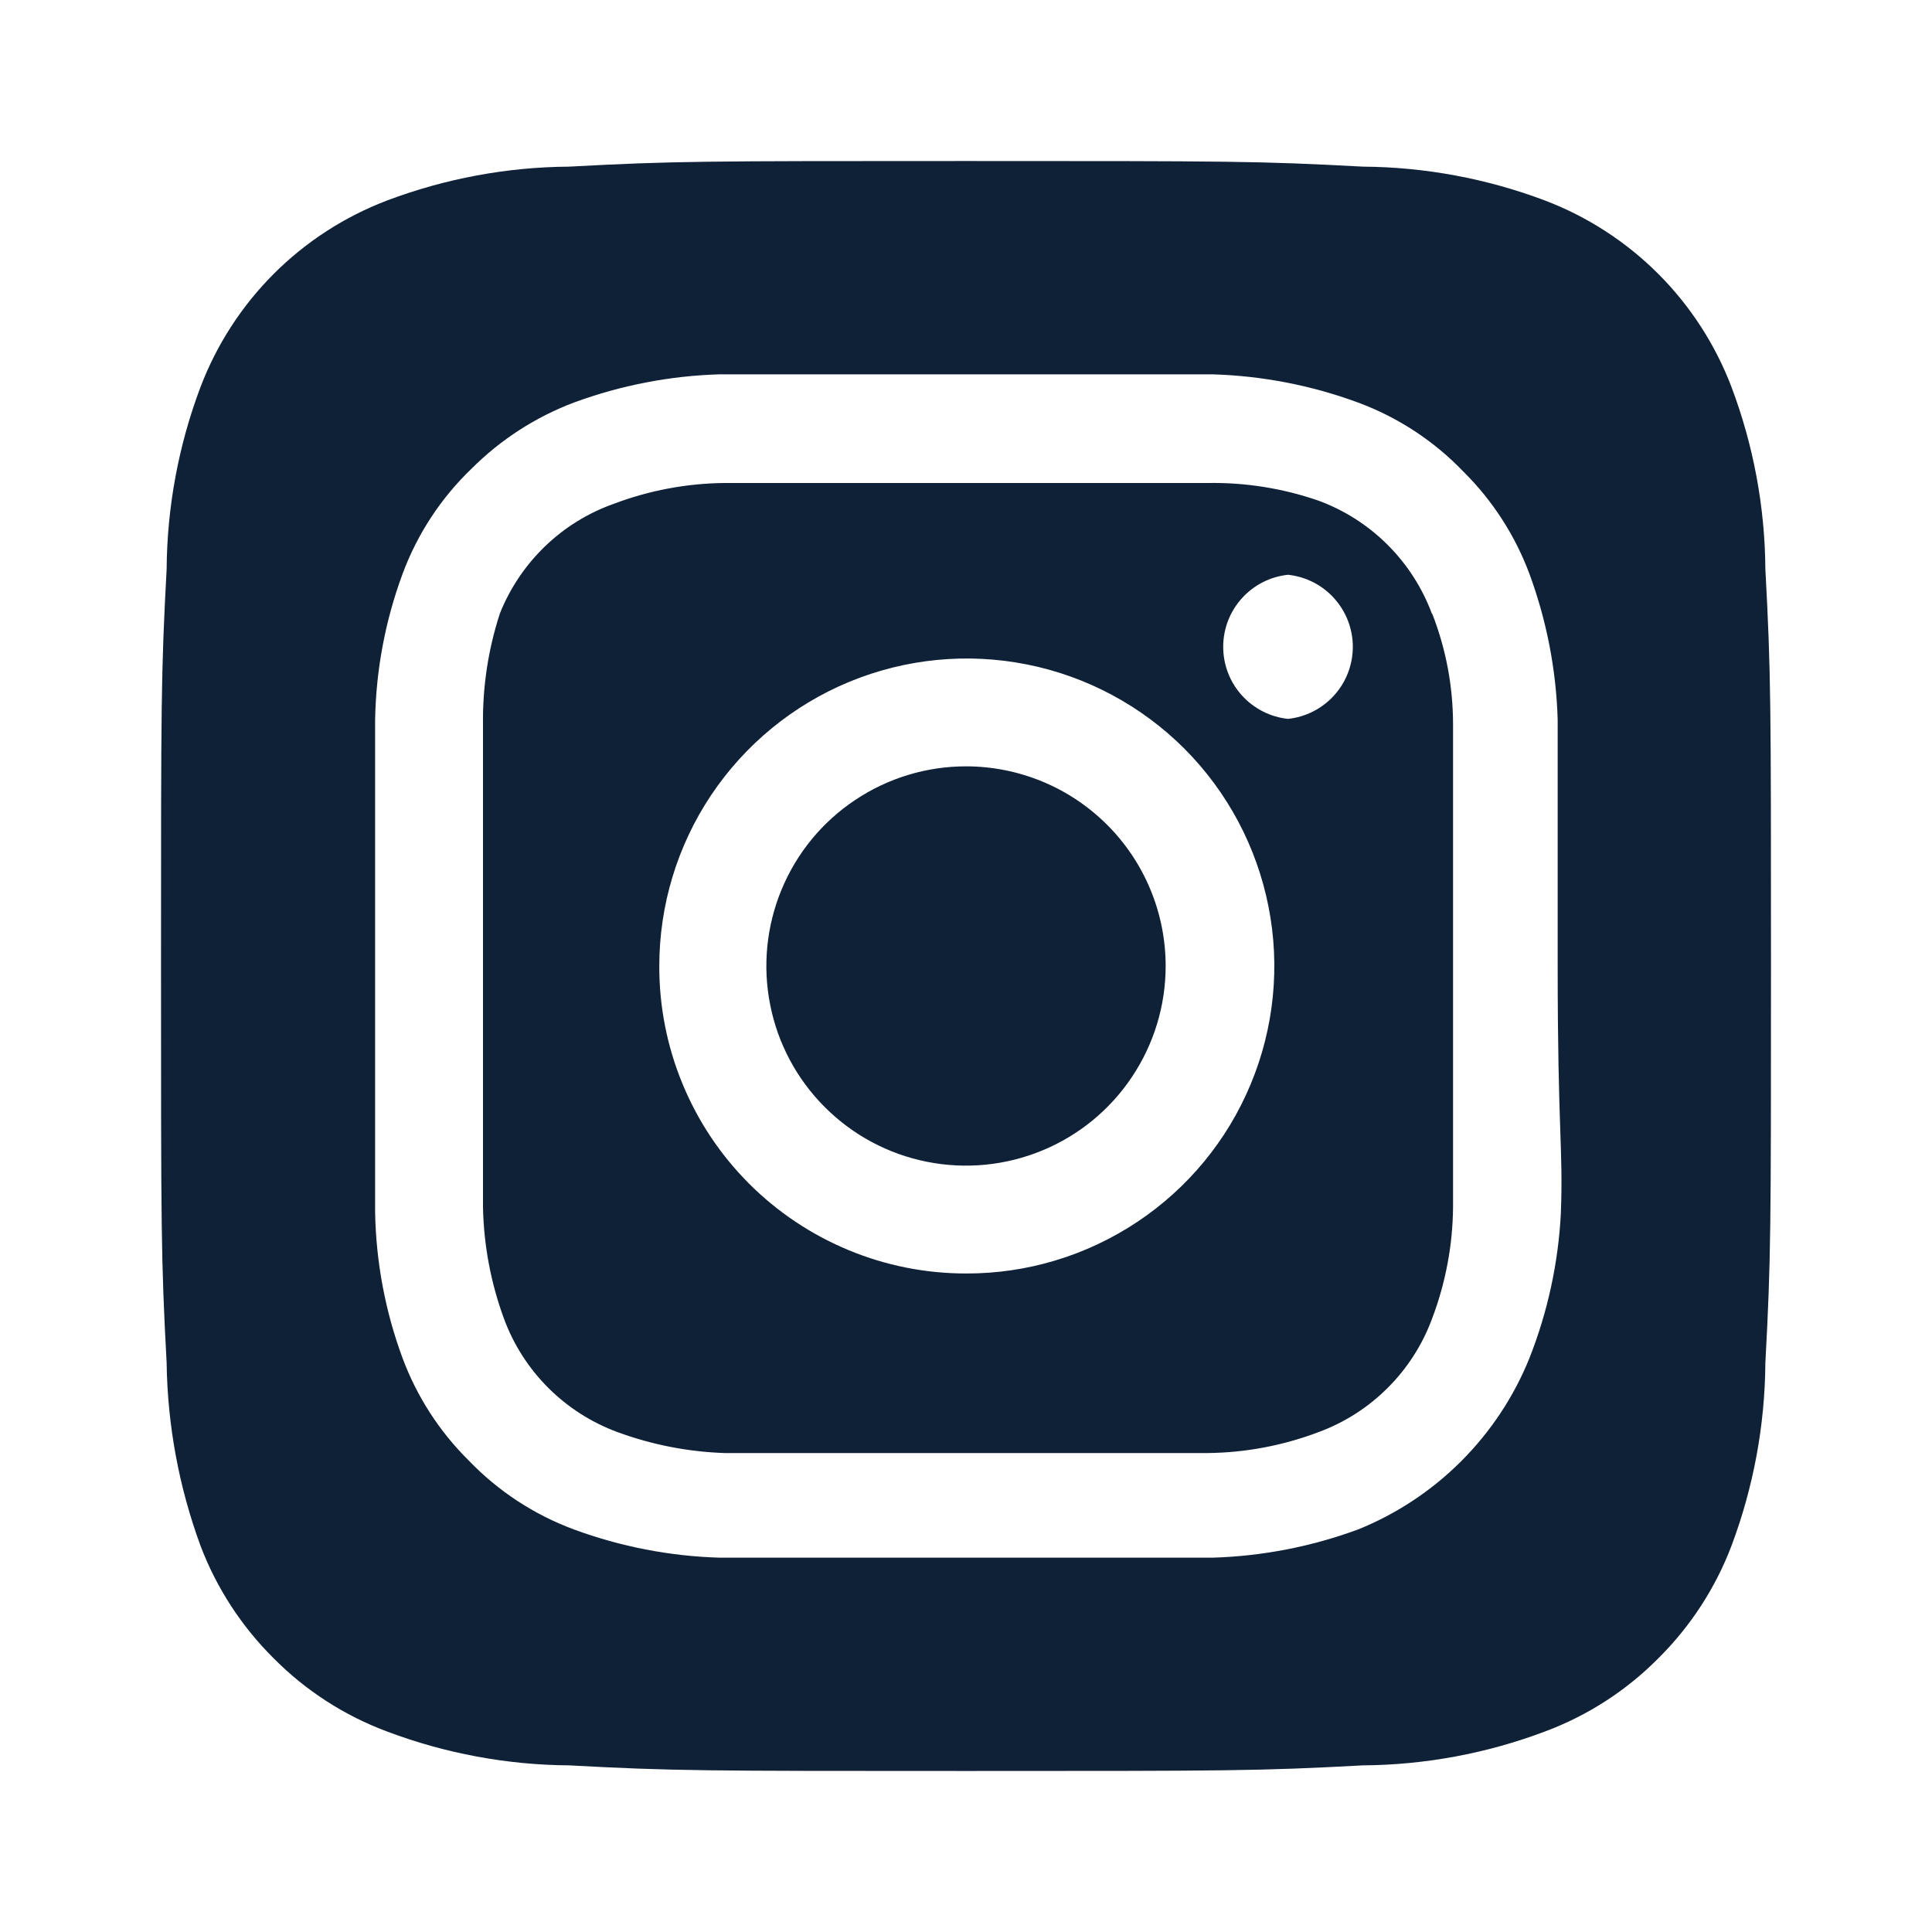
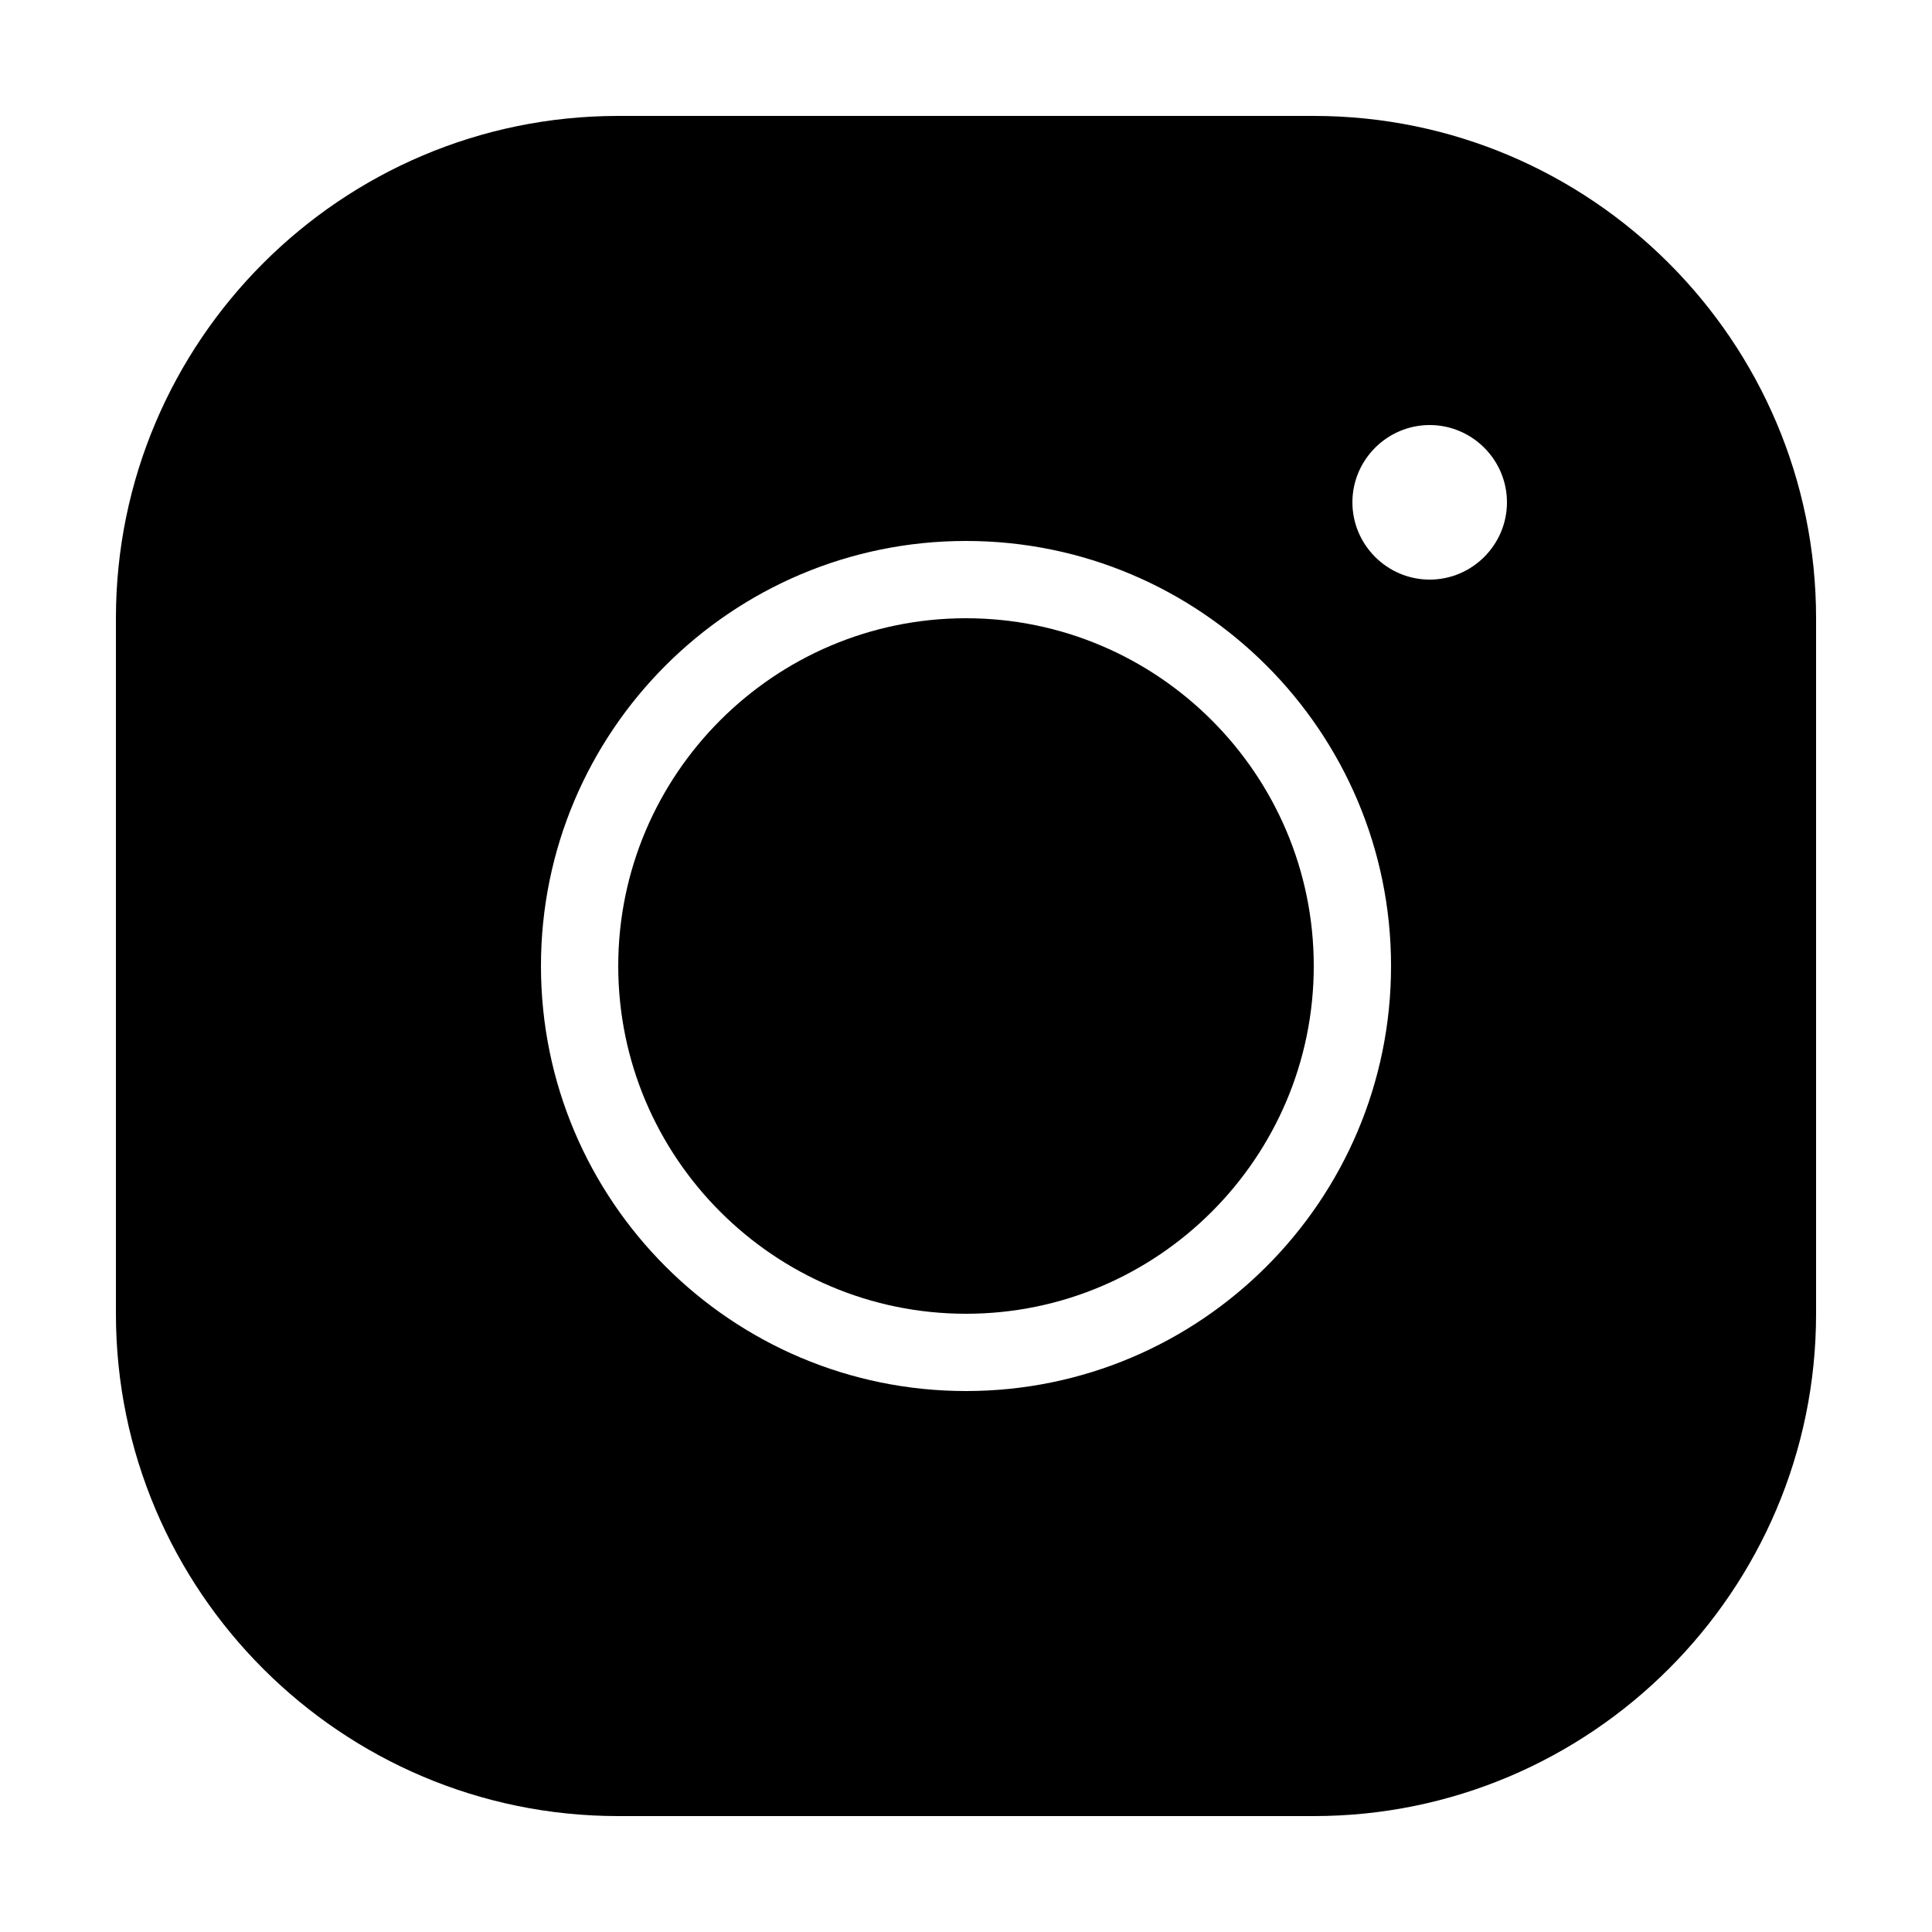
- <svg xmlns="http://www.w3.org/2000/svg" width="32" height="32" viewBox="0 0 32 32" fill="none">
-   <path d="M16 12.693C15.346 12.693 14.707 12.887 14.163 13.251C13.619 13.614 13.195 14.13 12.945 14.735C12.695 15.339 12.629 16.004 12.757 16.645C12.884 17.287 13.199 17.876 13.662 18.338C14.124 18.801 14.713 19.116 15.355 19.243C15.996 19.371 16.661 19.305 17.265 19.055C17.87 18.805 18.386 18.381 18.749 17.837C19.113 17.293 19.307 16.654 19.307 16C19.307 15.566 19.221 15.136 19.055 14.735C18.889 14.333 18.645 13.969 18.338 13.662C18.031 13.355 17.667 13.111 17.265 12.945C16.864 12.779 16.434 12.693 16 12.693V12.693ZM29.24 9.427C29.233 8.397 29.043 7.377 28.68 6.413C28.412 5.708 27.998 5.068 27.465 4.535C26.932 4.002 26.292 3.588 25.587 3.32C24.623 2.957 23.603 2.767 22.573 2.76C20.853 2.667 20.347 2.667 16 2.667C11.653 2.667 11.147 2.667 9.427 2.76C8.397 2.767 7.377 2.957 6.413 3.32C5.708 3.588 5.068 4.002 4.535 4.535C4.002 5.068 3.588 5.708 3.32 6.413C2.957 7.377 2.767 8.397 2.76 9.427C2.667 11.147 2.667 11.653 2.667 16C2.667 20.347 2.667 20.853 2.76 22.573C2.774 23.607 2.964 24.63 3.32 25.6C3.586 26.302 4 26.938 4.533 27.467C5.064 28.003 5.706 28.417 6.413 28.68C7.377 29.043 8.397 29.233 9.427 29.24C11.147 29.333 11.653 29.333 16 29.333C20.347 29.333 20.853 29.333 22.573 29.24C23.603 29.233 24.623 29.043 25.587 28.68C26.294 28.417 26.936 28.003 27.467 27.467C28 26.938 28.414 26.302 28.68 25.6C29.043 24.632 29.233 23.607 29.24 22.573C29.333 20.853 29.333 20.347 29.333 16C29.333 11.653 29.333 11.147 29.24 9.427V9.427ZM25.853 20.093C25.811 20.916 25.635 21.727 25.333 22.493C25.075 23.133 24.69 23.714 24.202 24.202C23.714 24.69 23.133 25.075 22.493 25.333C21.719 25.618 20.904 25.776 20.08 25.8C19.027 25.8 18.747 25.8 16 25.8C13.253 25.8 12.973 25.8 11.92 25.8C11.096 25.776 10.281 25.618 9.507 25.333C8.845 25.088 8.248 24.696 7.76 24.187C7.277 23.708 6.904 23.131 6.667 22.493C6.381 21.72 6.228 20.904 6.213 20.08C6.213 19.027 6.213 18.747 6.213 16C6.213 13.253 6.213 12.973 6.213 11.92C6.228 11.096 6.381 10.28 6.667 9.507C6.912 8.845 7.304 8.248 7.813 7.76C8.294 7.28 8.871 6.907 9.507 6.667C10.281 6.382 11.096 6.224 11.92 6.2V6.2C12.973 6.2 13.253 6.2 16 6.2C18.747 6.2 19.027 6.2 20.08 6.2C20.904 6.224 21.719 6.382 22.493 6.667C23.155 6.912 23.752 7.304 24.24 7.813C24.723 8.292 25.096 8.87 25.333 9.507C25.618 10.281 25.776 11.096 25.8 11.92C25.8 12.973 25.8 13.253 25.8 16C25.8 18.747 25.893 19.027 25.853 20.08V20.093ZM23.72 10.173C23.561 9.743 23.311 9.352 22.986 9.027C22.662 8.702 22.271 8.452 21.84 8.293C21.249 8.088 20.626 7.989 20 8C18.96 8 18.667 8 16 8C13.333 8 13.04 8 12 8C11.371 8.006 10.748 8.124 10.16 8.347C9.736 8.498 9.349 8.738 9.025 9.051C8.701 9.364 8.447 9.742 8.28 10.16C8.086 10.754 7.992 11.376 8 12C8 13.04 8 13.333 8 16C8 18.667 8 18.96 8 20C8.013 20.628 8.13 21.25 8.347 21.84C8.505 22.271 8.756 22.662 9.08 22.986C9.405 23.311 9.796 23.561 10.227 23.72C10.796 23.929 11.394 24.046 12 24.067V24.067C13.04 24.067 13.333 24.067 16 24.067C18.667 24.067 18.96 24.067 20 24.067C20.629 24.061 21.252 23.943 21.84 23.72C22.271 23.561 22.662 23.311 22.986 22.986C23.311 22.662 23.561 22.271 23.72 21.84C23.943 21.252 24.061 20.629 24.067 20C24.067 18.96 24.067 18.667 24.067 16C24.067 13.333 24.067 13.04 24.067 12C24.067 11.37 23.95 10.746 23.72 10.16V10.173ZM16 21.093C15.332 21.093 14.67 20.962 14.053 20.705C13.436 20.449 12.875 20.074 12.403 19.601C11.931 19.128 11.557 18.566 11.303 17.948C11.048 17.33 10.918 16.668 10.92 16V16C10.92 14.992 11.219 14.007 11.779 13.169C12.34 12.331 13.136 11.678 14.067 11.293C14.999 10.908 16.024 10.808 17.012 11.006C18 11.203 18.908 11.69 19.62 12.403C20.331 13.117 20.815 14.026 21.01 15.015C21.206 16.003 21.103 17.028 20.715 17.958C20.328 18.889 19.673 19.683 18.833 20.241C17.994 20.799 17.008 21.096 16 21.093V21.093ZM21.333 11.907C21.039 11.876 20.766 11.736 20.568 11.516C20.369 11.296 20.26 11.01 20.26 10.713C20.26 10.417 20.369 10.131 20.568 9.911C20.766 9.69 21.039 9.551 21.333 9.52V9.52C21.628 9.551 21.901 9.69 22.099 9.911C22.297 10.131 22.407 10.417 22.407 10.713C22.407 11.01 22.297 11.296 22.099 11.516C21.901 11.736 21.628 11.876 21.333 11.907Z" fill="#0F2137" />
+ <svg xmlns="http://www.w3.org/2000/svg" viewBox="0 0 50 50" width="32px" height="32px">
+   <path d="M 16 3 C 8.83 3 3 8.83 3 16 L 3 34 C 3 41.17 8.83 47 16 47 L 34 47 C 41.17 47 47 41.17 47 34 L 47 16 C 47 8.83 41.17 3 34 3 L 16 3 z M 37 11 C 38.1 11 39 11.9 39 13 C 39 14.1 38.1 15 37 15 C 35.9 15 35 14.1 35 13 C 35 11.9 35.9 11 37 11 z M 25 14 C 31.07 14 36 18.93 36 25 C 36 31.07 31.07 36 25 36 C 18.93 36 14 31.07 14 25 C 14 18.93 18.93 14 25 14 z M 25 16 C 20.04 16 16 20.04 16 25 C 16 29.96 20.04 34 25 34 C 29.96 34 34 29.96 34 25 C 34 20.04 29.96 16 25 16 z" />
</svg>
